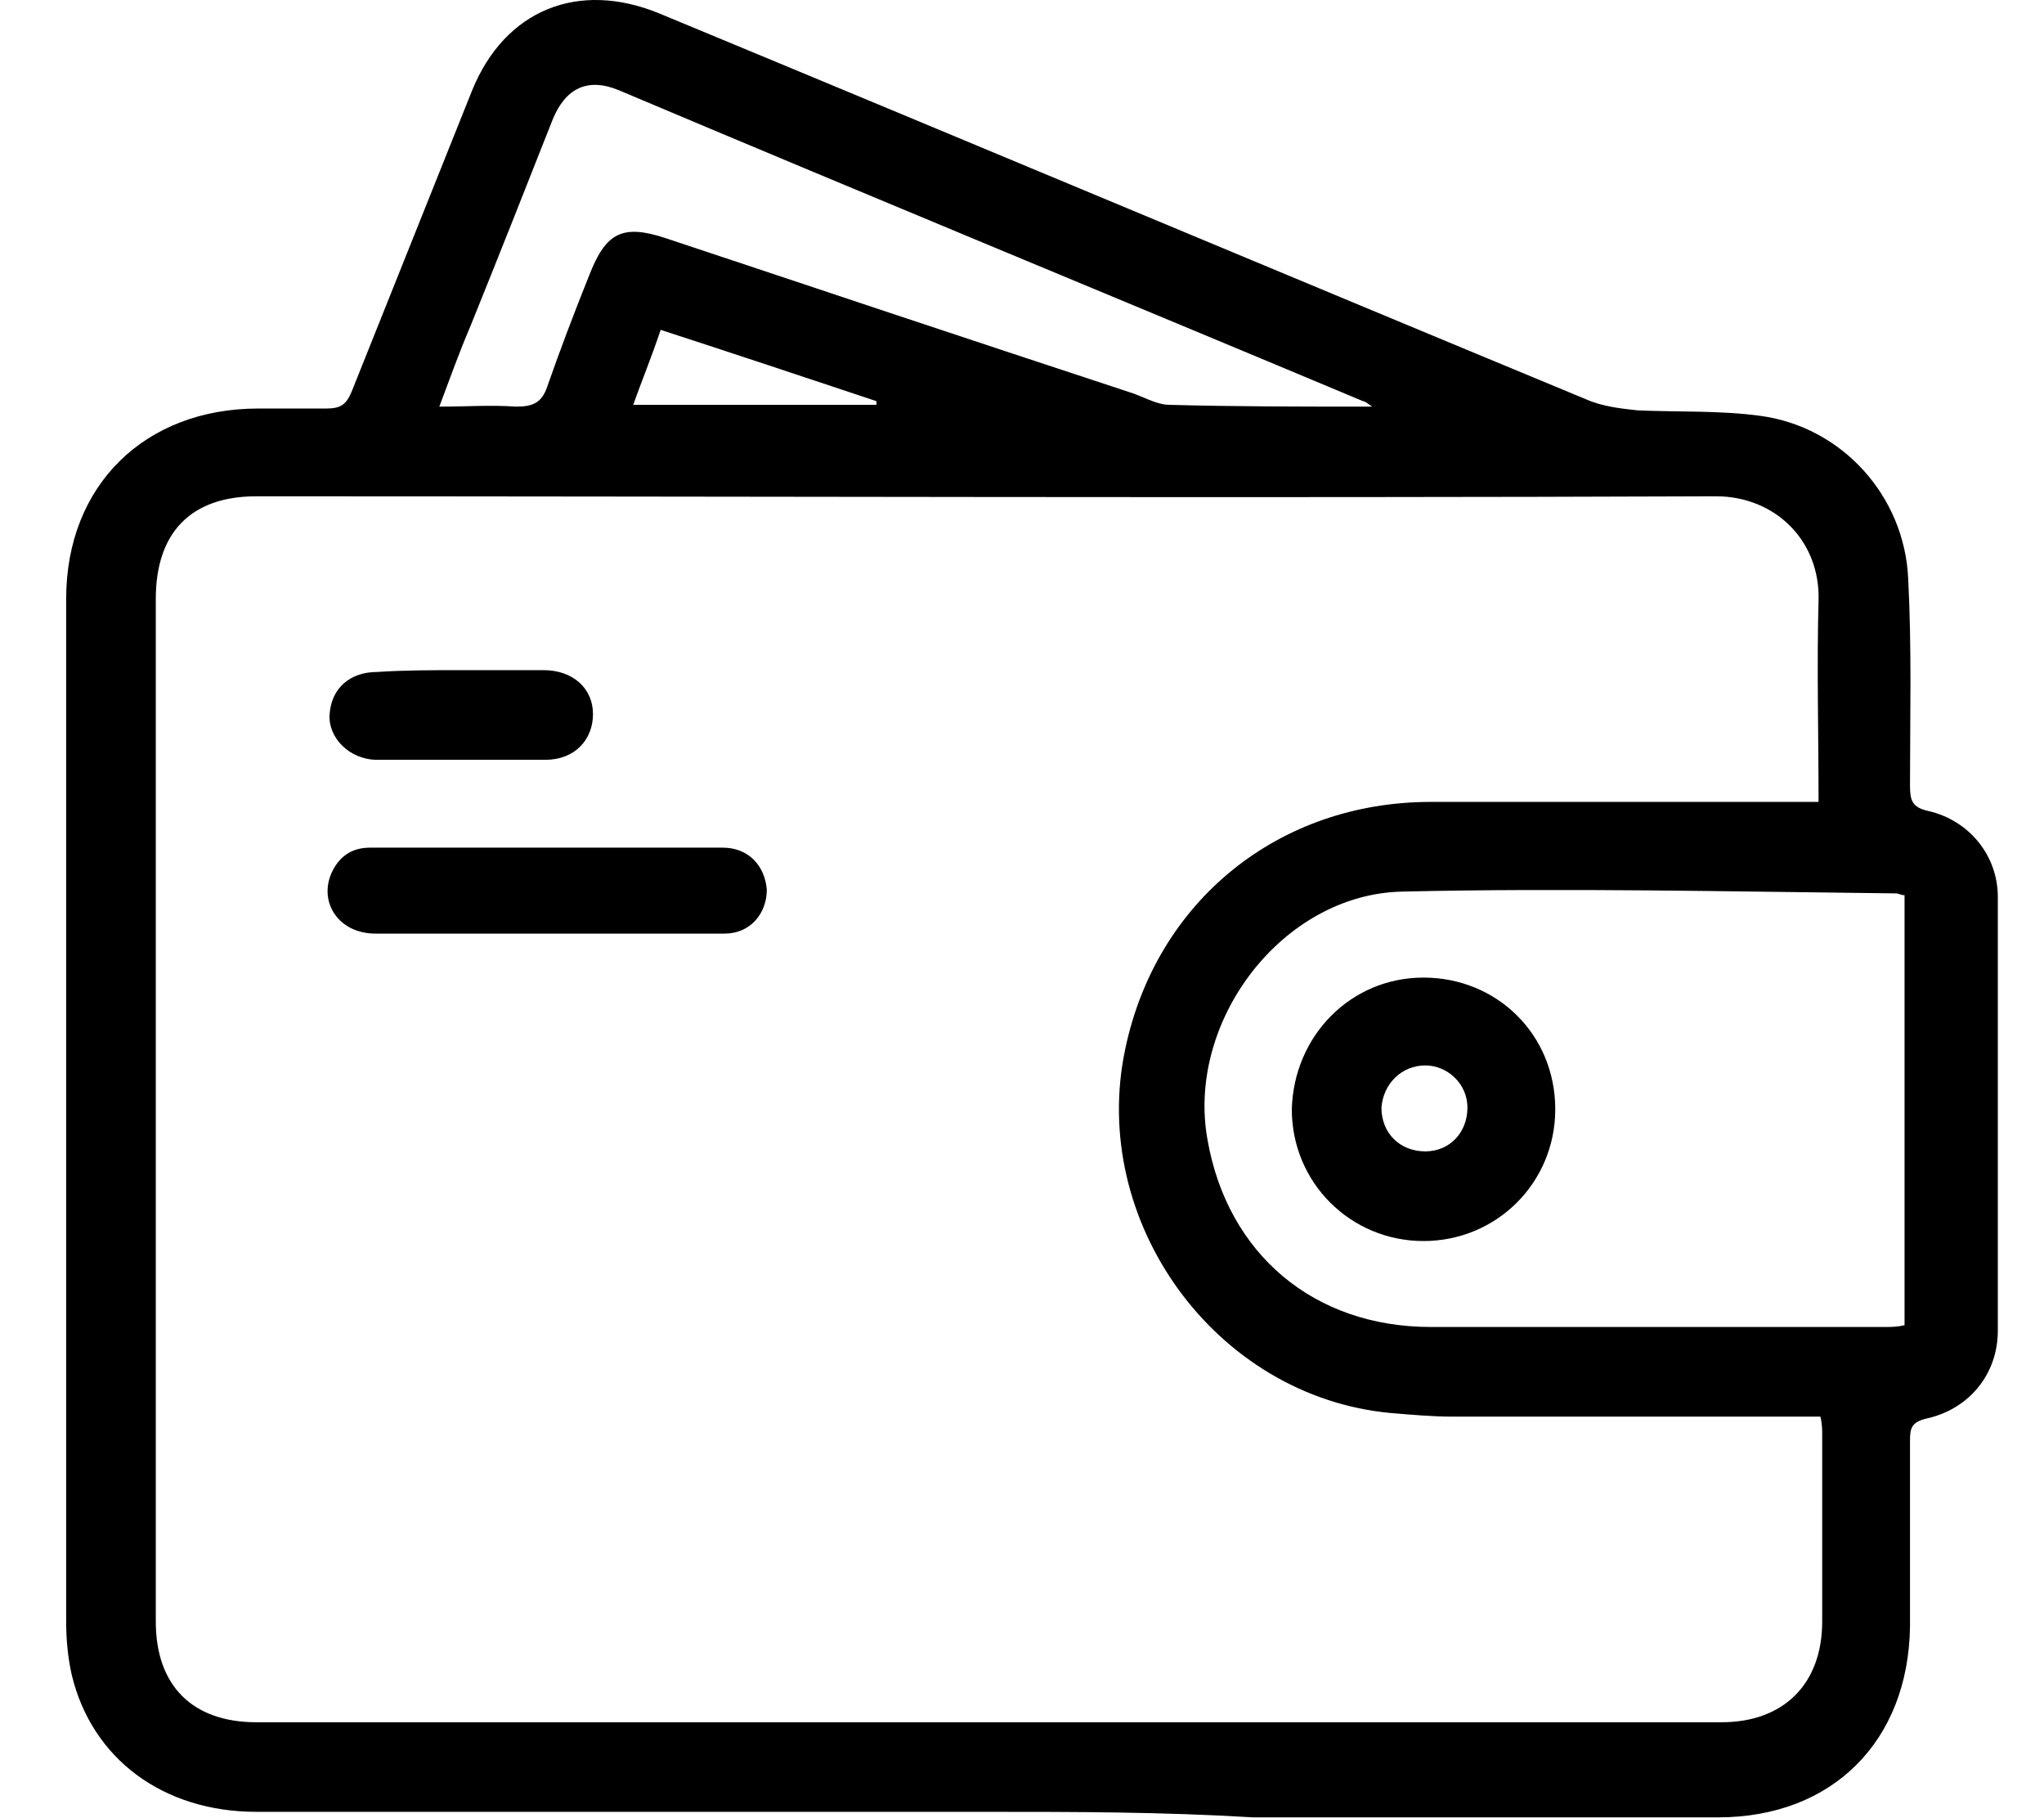
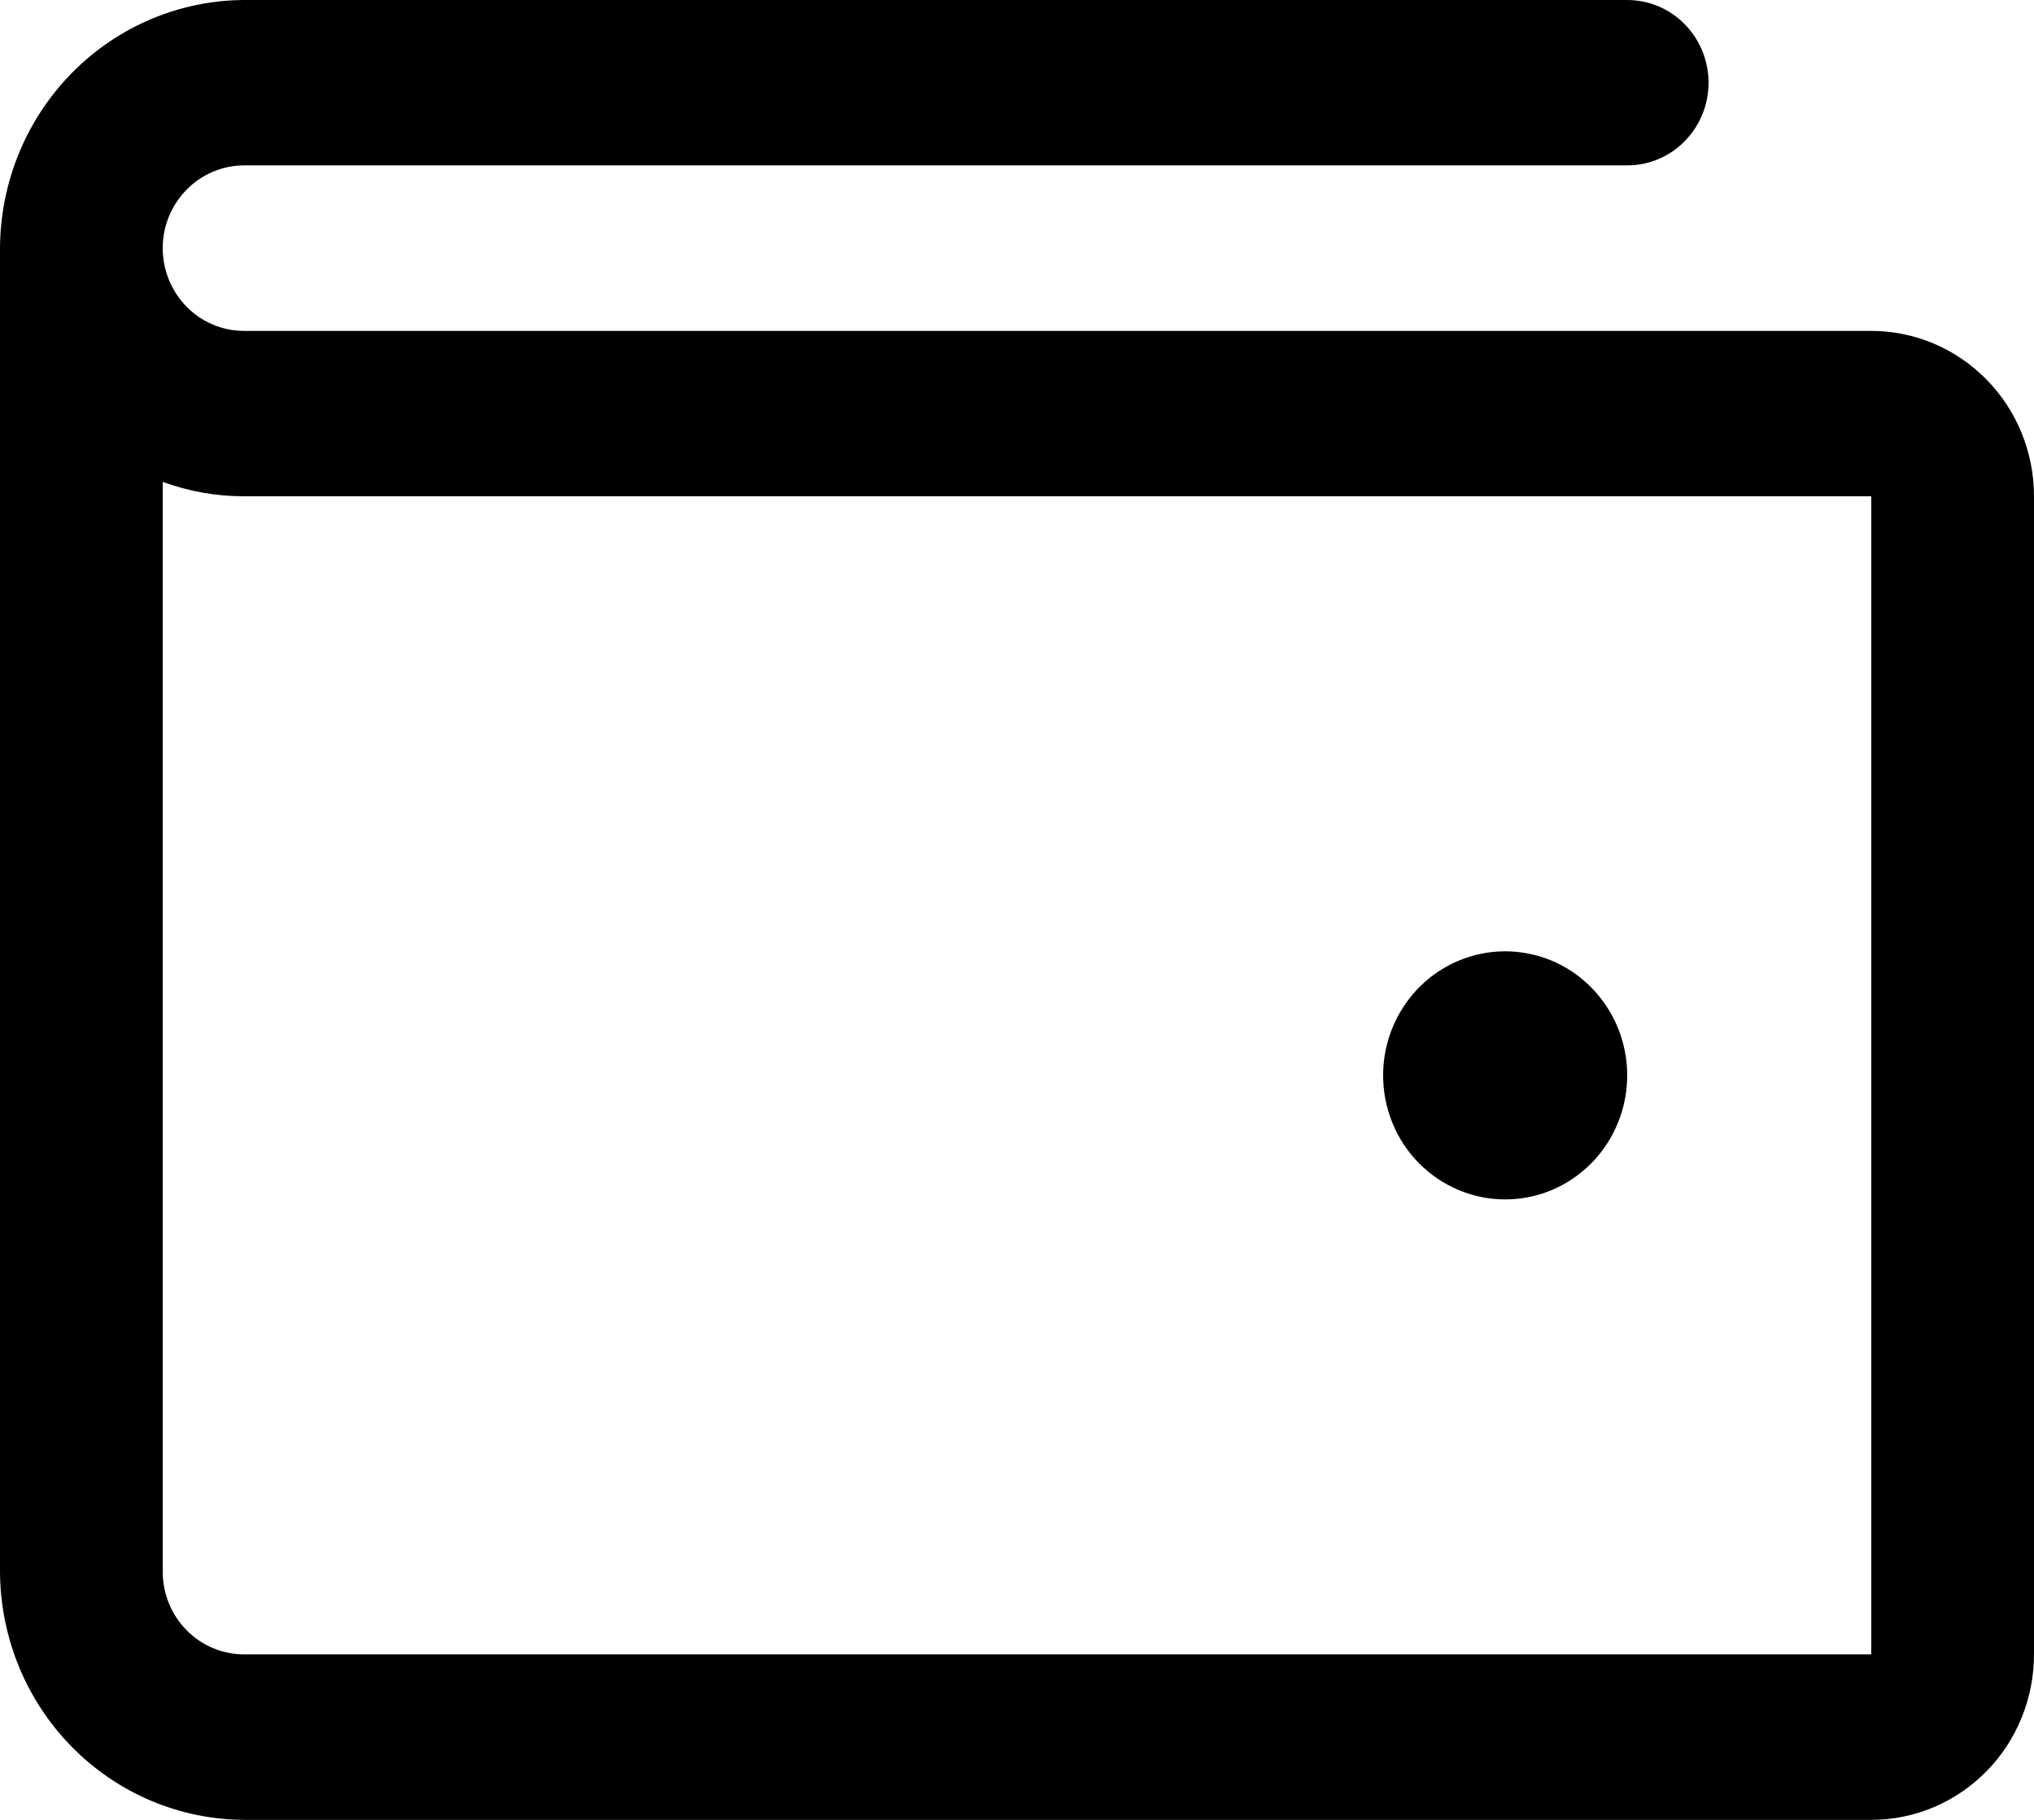
- <svg xmlns="http://www.w3.org/2000/svg" width="27" height="24" viewBox="0 0 27 24" fill="none">
-   <path d="M13.028 23.927C9.814 23.927 6.601 23.927 3.387 23.927C2.155 23.927 1.212 23.227 0.947 22.115C0.898 21.898 0.874 21.656 0.874 21.415C0.874 16.92 0.874 12.402 0.874 7.908C0.874 6.409 1.913 5.395 3.411 5.395C3.701 5.395 4.015 5.395 4.305 5.395C4.498 5.395 4.571 5.346 4.643 5.177C5.175 3.848 5.707 2.519 6.238 1.19C6.673 0.127 7.64 -0.259 8.703 0.175C12.786 1.867 16.87 3.582 20.953 5.274C21.171 5.37 21.412 5.395 21.63 5.419C22.161 5.443 22.717 5.419 23.249 5.491C24.336 5.636 25.158 6.554 25.206 7.642C25.254 8.56 25.23 9.478 25.23 10.372C25.23 10.566 25.254 10.662 25.472 10.71C26.003 10.831 26.39 11.29 26.39 11.846C26.39 13.755 26.39 15.664 26.39 17.573C26.39 18.153 26.003 18.612 25.448 18.733C25.254 18.781 25.23 18.853 25.23 19.023C25.23 19.844 25.23 20.666 25.23 21.487C25.206 22.985 24.215 24 22.693 24C20.639 24 18.61 24 16.556 24C15.348 23.927 14.188 23.927 13.028 23.927ZM24.022 10.59C24.022 9.671 23.998 8.802 24.022 7.932C24.046 7.134 23.442 6.554 22.669 6.554C16.242 6.579 9.814 6.554 3.387 6.554C2.517 6.554 2.058 7.038 2.058 7.908C2.058 12.402 2.058 16.92 2.058 21.415C2.058 22.26 2.541 22.744 3.387 22.744C9.838 22.744 16.29 22.744 22.741 22.744C23.563 22.744 24.07 22.236 24.07 21.415C24.07 20.593 24.07 19.771 24.07 18.95C24.07 18.878 24.07 18.805 24.046 18.708C22.403 18.708 20.808 18.708 19.189 18.708C18.924 18.708 18.658 18.684 18.368 18.66C16.048 18.443 14.381 16.123 14.864 13.852C15.275 11.894 16.894 10.59 18.899 10.59C20.518 10.59 22.113 10.59 23.732 10.59C23.805 10.59 23.901 10.59 24.022 10.59ZM25.158 11.822C25.109 11.822 25.085 11.798 25.037 11.798C22.862 11.774 20.688 11.725 18.537 11.774C16.942 11.798 15.662 13.489 15.952 15.06C16.217 16.558 17.353 17.524 18.899 17.524C20.905 17.524 22.886 17.524 24.892 17.524C24.988 17.524 25.061 17.524 25.158 17.5C25.158 15.616 25.158 13.731 25.158 11.822ZM18.126 5.37C18.054 5.322 18.03 5.298 18.005 5.298C14.719 3.921 11.433 2.568 8.171 1.19C7.76 1.021 7.47 1.166 7.301 1.577C6.939 2.495 6.576 3.413 6.214 4.307C6.069 4.646 5.948 4.984 5.803 5.37C6.166 5.37 6.48 5.346 6.818 5.37C7.036 5.37 7.156 5.322 7.229 5.105C7.398 4.621 7.591 4.114 7.785 3.631C8.002 3.075 8.22 2.954 8.799 3.147C10.829 3.824 12.859 4.501 14.913 5.177C15.082 5.226 15.275 5.346 15.444 5.346C16.314 5.37 17.184 5.37 18.126 5.37ZM8.364 5.346C9.476 5.346 10.515 5.346 11.578 5.346C11.578 5.322 11.578 5.322 11.578 5.298C10.636 4.984 9.693 4.67 8.727 4.356C8.606 4.718 8.485 5.008 8.364 5.346Z" fill="currentColor" />
-   <path d="M7.205 12.329C6.456 12.329 5.707 12.329 4.958 12.329C4.475 12.329 4.209 11.918 4.378 11.532C4.475 11.314 4.644 11.194 4.886 11.194C6.432 11.194 8.003 11.194 9.549 11.194C9.887 11.194 10.105 11.435 10.129 11.749C10.129 12.063 9.911 12.329 9.573 12.329C8.8 12.329 8.003 12.329 7.205 12.329Z" fill="currentColor" />
-   <path d="M6.094 8.85C6.456 8.85 6.819 8.85 7.181 8.85C7.568 8.85 7.833 9.091 7.833 9.43C7.833 9.768 7.592 10.034 7.205 10.034C6.456 10.034 5.731 10.034 4.982 10.034C4.62 10.034 4.33 9.744 4.354 9.43C4.378 9.091 4.62 8.874 4.982 8.874C5.345 8.85 5.707 8.85 6.094 8.85Z" fill="currentColor" />
-   <path d="M18.804 12.91C19.771 12.91 20.544 13.659 20.544 14.65C20.544 15.616 19.771 16.389 18.804 16.389C17.838 16.389 17.064 15.616 17.064 14.65C17.089 13.683 17.838 12.91 18.804 12.91ZM19.384 14.626C19.384 14.311 19.118 14.07 18.828 14.07C18.514 14.07 18.273 14.311 18.248 14.626C18.248 14.964 18.49 15.205 18.828 15.205C19.142 15.205 19.384 14.964 19.384 14.626Z" fill="currentColor" />
+ <svg xmlns="http://www.w3.org/2000/svg" width="19" height="17" viewBox="0 0 19 17" fill="none">
+   <path d="M17.48 3.091H2.28C2.078 3.091 1.885 3.01 1.743 2.865C1.6 2.72 1.52 2.523 1.52 2.318C1.52 2.113 1.6 1.917 1.743 1.772C1.885 1.627 2.078 1.545 2.28 1.545H15.2C15.402 1.545 15.595 1.464 15.737 1.319C15.88 1.174 15.96 0.978 15.96 0.773C15.96 0.568 15.88 0.371 15.737 0.226C15.595 0.081 15.402 0 15.2 0H2.28C1.676 0.003 1.098 0.248 0.671 0.682C0.244 1.116 0.003 1.704 0 2.318V14.682C0.003 15.296 0.244 15.884 0.671 16.318C1.098 16.752 1.676 16.997 2.28 17H17.48C17.883 17 18.27 16.837 18.555 16.547C18.84 16.258 19 15.864 19 15.454V4.636C19 4.226 18.84 3.833 18.555 3.544C18.27 3.254 17.883 3.091 17.48 3.091ZM17.48 15.454H2.28C2.078 15.454 1.885 15.373 1.743 15.228C1.6 15.083 1.52 14.887 1.52 14.682V4.501C1.764 4.591 2.021 4.636 2.28 4.636H17.48V15.454ZM12.92 10.046C12.92 9.816 12.987 9.592 13.112 9.402C13.237 9.211 13.415 9.062 13.624 8.975C13.832 8.887 14.061 8.864 14.282 8.909C14.504 8.953 14.707 9.064 14.866 9.226C15.025 9.388 15.134 9.594 15.178 9.819C15.222 10.044 15.2 10.277 15.113 10.489C15.027 10.701 14.881 10.882 14.693 11.009C14.506 11.137 14.286 11.204 14.06 11.204C13.758 11.204 13.468 11.082 13.254 10.865C13.04 10.648 12.92 10.353 12.92 10.046Z" fill="currentColor" />
</svg>
